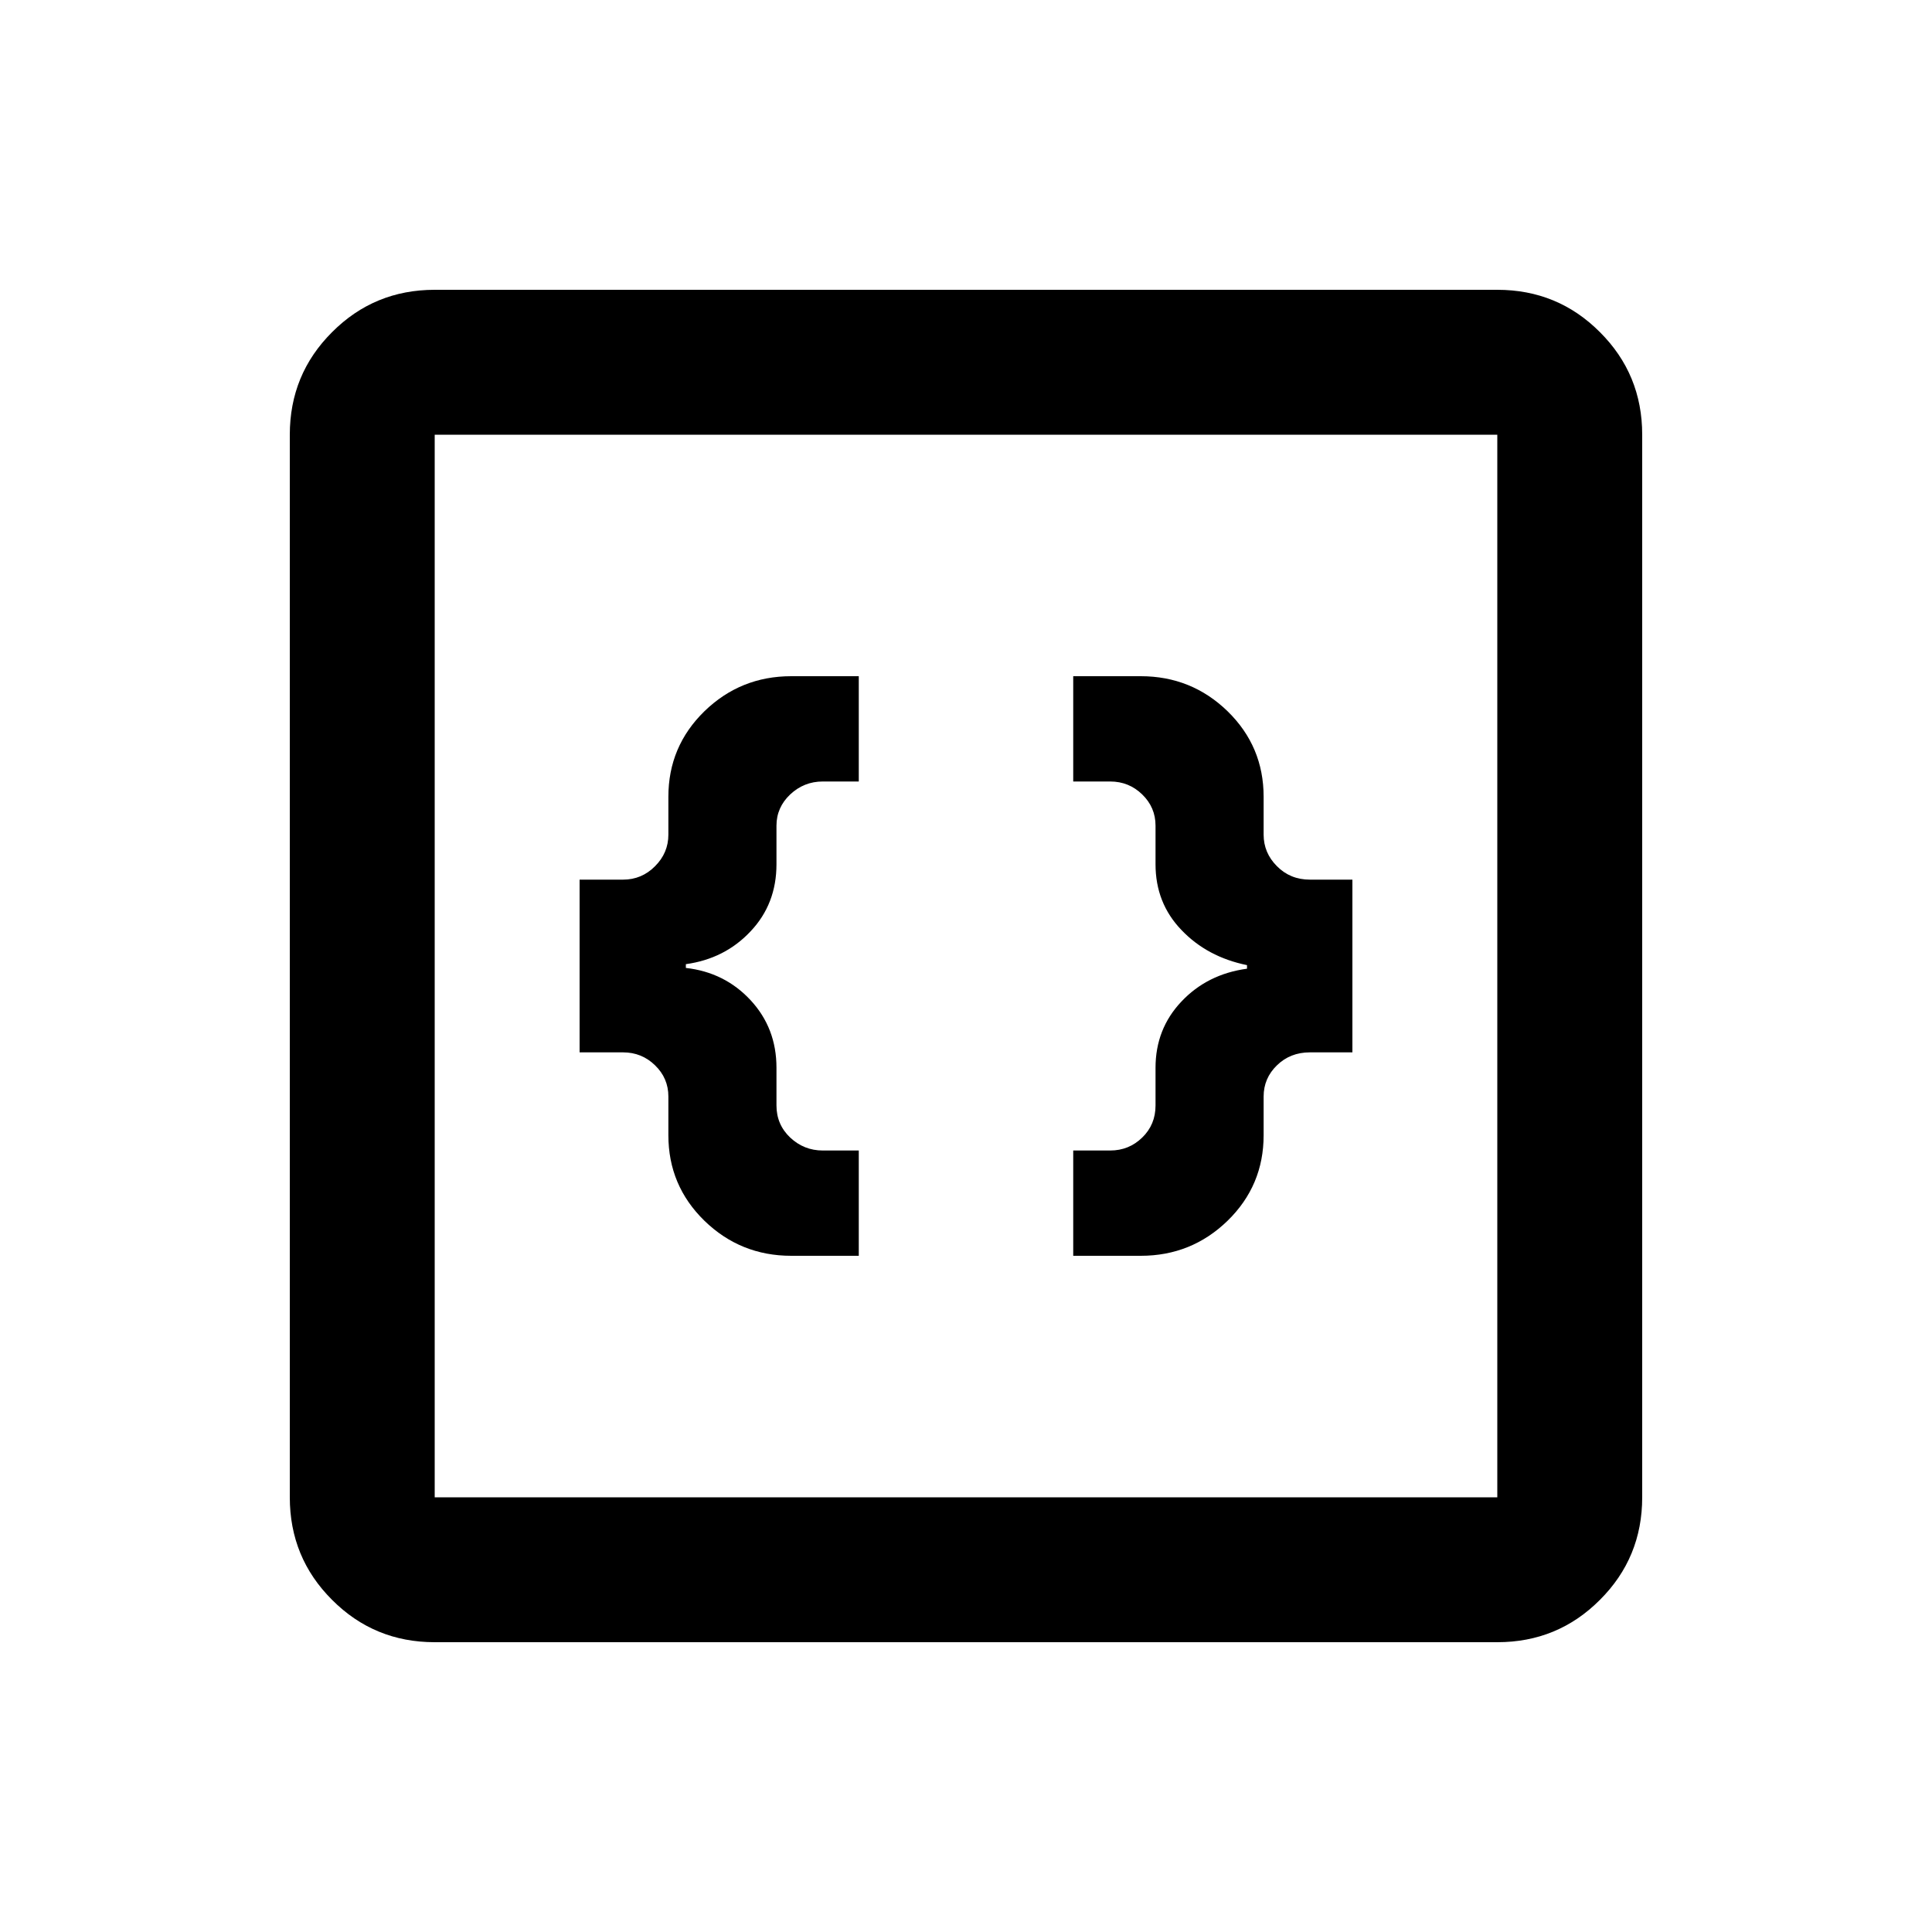
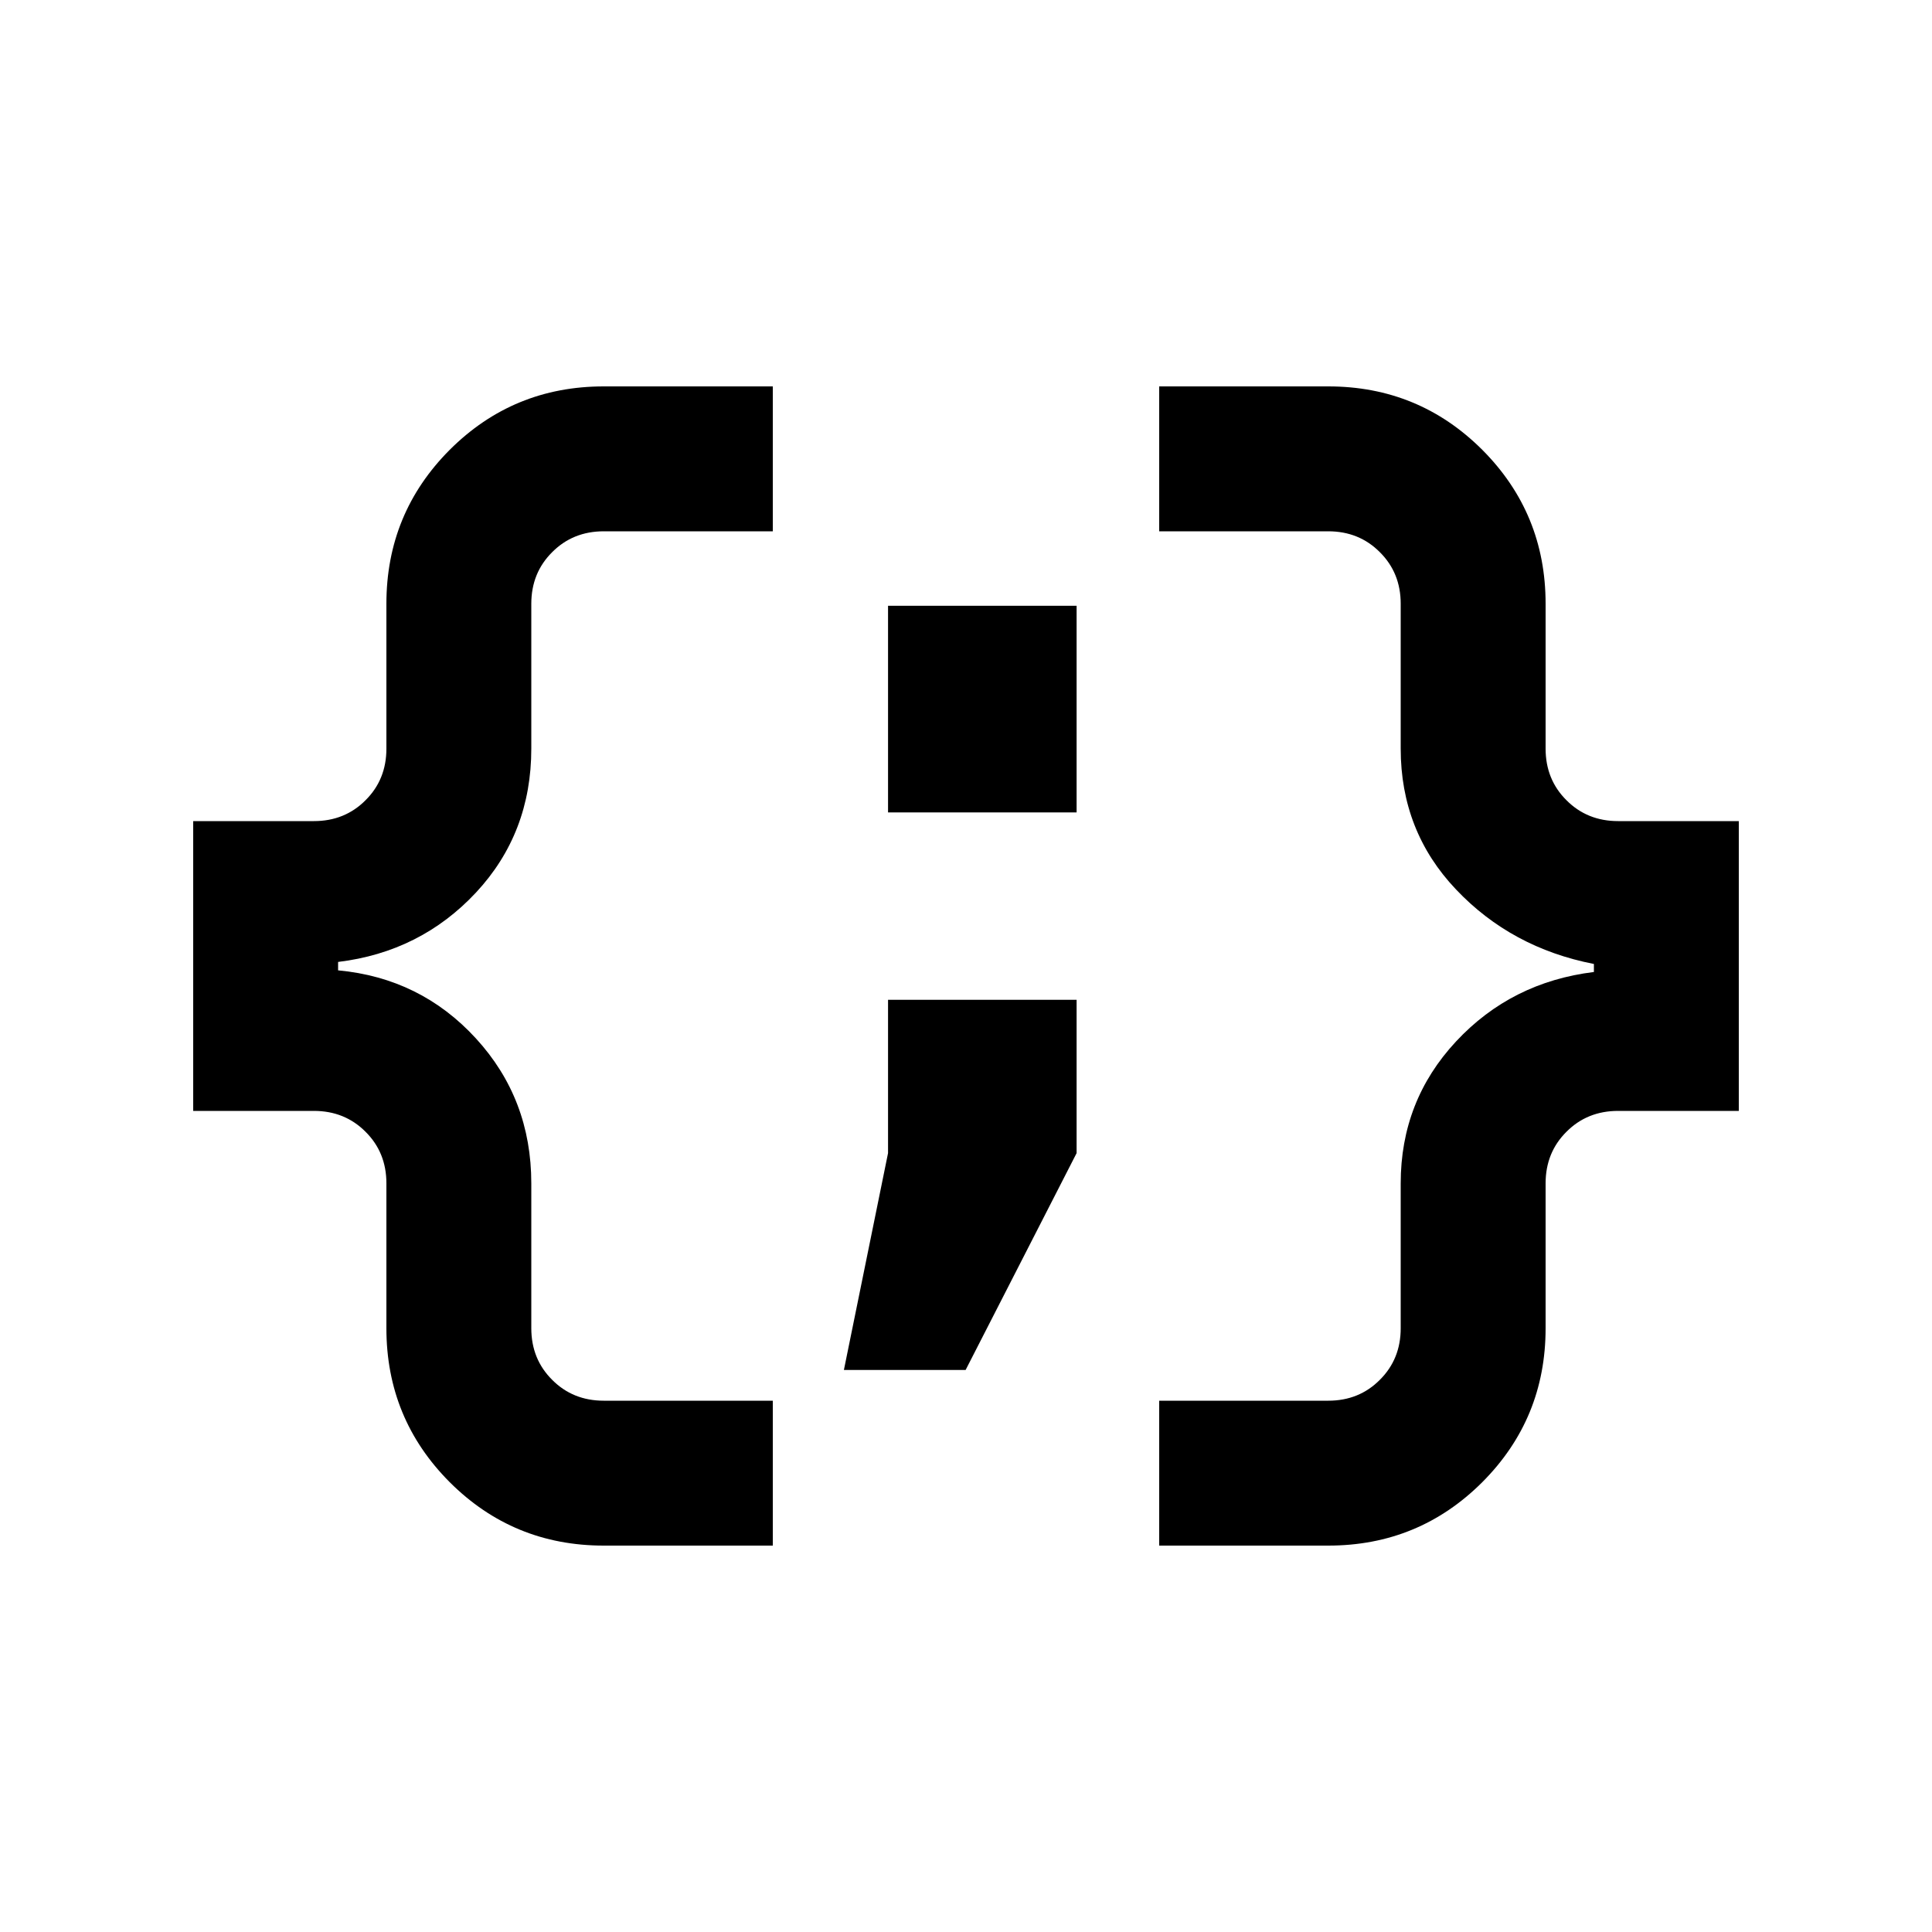
<svg xmlns="http://www.w3.org/2000/svg" width="20" height="20" viewBox="0 0 20 20" fill="none">
-   <path d="M4.5 17C4.083 17 3.729 16.854 3.438 16.562C3.146 16.271 3 15.917 3 15.5V4.5C3 4.083 3.146 3.729 3.438 3.438C3.729 3.146 4.083 3 4.5 3H15.5C15.917 3 16.271 3.146 16.562 3.438C16.854 3.729 17 4.083 17 4.5V15.5C17 15.917 16.854 16.271 16.562 16.562C16.271 16.854 15.917 17 15.5 17H4.5ZM4.5 15.5H15.5V4.5H4.5V15.5Z" fill="black" />
-   <path d="M11.11 13V11.91H11.493C11.622 11.91 11.733 11.865 11.824 11.776C11.916 11.687 11.962 11.576 11.962 11.444V11.053C11.962 10.786 12.051 10.557 12.23 10.368C12.408 10.179 12.635 10.065 12.909 10.028V9.991C12.635 9.935 12.408 9.814 12.23 9.627C12.051 9.441 11.962 9.214 11.962 8.947V8.547C11.962 8.421 11.916 8.313 11.824 8.224C11.733 8.135 11.622 8.09 11.493 8.09H11.11V7H11.809C12.159 7 12.459 7.121 12.708 7.363C12.957 7.606 13.081 7.901 13.081 8.248V8.64C13.081 8.766 13.127 8.875 13.219 8.967C13.31 9.059 13.424 9.106 13.56 9.106H14V10.894H13.56C13.424 10.894 13.31 10.939 13.219 11.028C13.127 11.117 13.081 11.225 13.081 11.351V11.752C13.081 12.099 12.957 12.394 12.708 12.637C12.459 12.879 12.159 13 11.809 13H11.11ZM8.191 13C7.841 13 7.541 12.879 7.292 12.637C7.043 12.394 6.919 12.099 6.919 11.752V11.351C6.919 11.225 6.873 11.117 6.781 11.028C6.69 10.939 6.579 10.894 6.45 10.894H6V9.106H6.45C6.579 9.106 6.69 9.059 6.781 8.967C6.873 8.875 6.919 8.766 6.919 8.64V8.248C6.919 7.901 7.043 7.606 7.292 7.363C7.541 7.121 7.841 7 8.191 7H8.89V8.09H8.517C8.387 8.09 8.275 8.135 8.18 8.224C8.086 8.313 8.038 8.421 8.038 8.547V8.947C8.038 9.22 7.949 9.452 7.77 9.641C7.592 9.831 7.368 9.944 7.1 9.981V10.02C7.368 10.05 7.592 10.162 7.77 10.354C7.949 10.547 8.038 10.78 8.038 11.053V11.444C8.038 11.576 8.086 11.687 8.18 11.776C8.275 11.865 8.387 11.91 8.517 11.91H8.89V13H8.191Z" fill="black" />
+   <path d="M12 16V14.5H13.75C13.963 14.5 14.141 14.428 14.284 14.284C14.428 14.141 14.5 13.963 14.5 13.75V12.25C14.5 11.681 14.691 11.191 15.073 10.781C15.455 10.371 15.931 10.132 16.5 10.062V9.979C15.931 9.868 15.455 9.611 15.073 9.208C14.691 8.806 14.5 8.319 14.5 7.75V6.25C14.5 6.037 14.428 5.859 14.284 5.716C14.141 5.572 13.963 5.5 13.75 5.5H12V4H13.75C14.375 4 14.906 4.219 15.344 4.656C15.781 5.094 16 5.625 16 6.25V7.75C16 7.963 16.072 8.141 16.216 8.284C16.359 8.428 16.538 8.5 16.75 8.5H18V11.5H16.75C16.538 11.5 16.359 11.572 16.216 11.716C16.072 11.859 16 12.037 16 12.25V13.75C16 14.375 15.781 14.906 15.344 15.344C14.906 15.781 14.375 16 13.75 16H12ZM6.25 16C5.625 16 5.094 15.781 4.656 15.344C4.219 14.906 4 14.375 4 13.75V12.25C4 12.037 3.928 11.859 3.784 11.716C3.641 11.572 3.462 11.5 3.25 11.5H2V8.5H3.25C3.462 8.5 3.641 8.428 3.784 8.284C3.928 8.141 4 7.963 4 7.75V6.25C4 5.625 4.219 5.094 4.656 4.656C5.094 4.219 5.625 4 6.25 4H8V5.5H6.25C6.037 5.5 5.859 5.572 5.716 5.716C5.572 5.859 5.5 6.037 5.5 6.25V7.75C5.5 8.333 5.309 8.83 4.927 9.24C4.545 9.649 4.069 9.889 3.5 9.958V10.045C4.069 10.098 4.545 10.333 4.927 10.75C5.309 11.167 5.5 11.667 5.5 12.25V13.75C5.5 13.963 5.572 14.141 5.716 14.284C5.859 14.428 6.037 14.5 6.25 14.5H8V16H6.25Z" fill="black" />
+   <path d="M9.193 10.35H11.145V11.937L9.996 14.182H8.736L9.193 11.937V10.35ZM9.193 6.271H11.145V8.41H9.193V6.271Z" fill="black" />
</svg>
